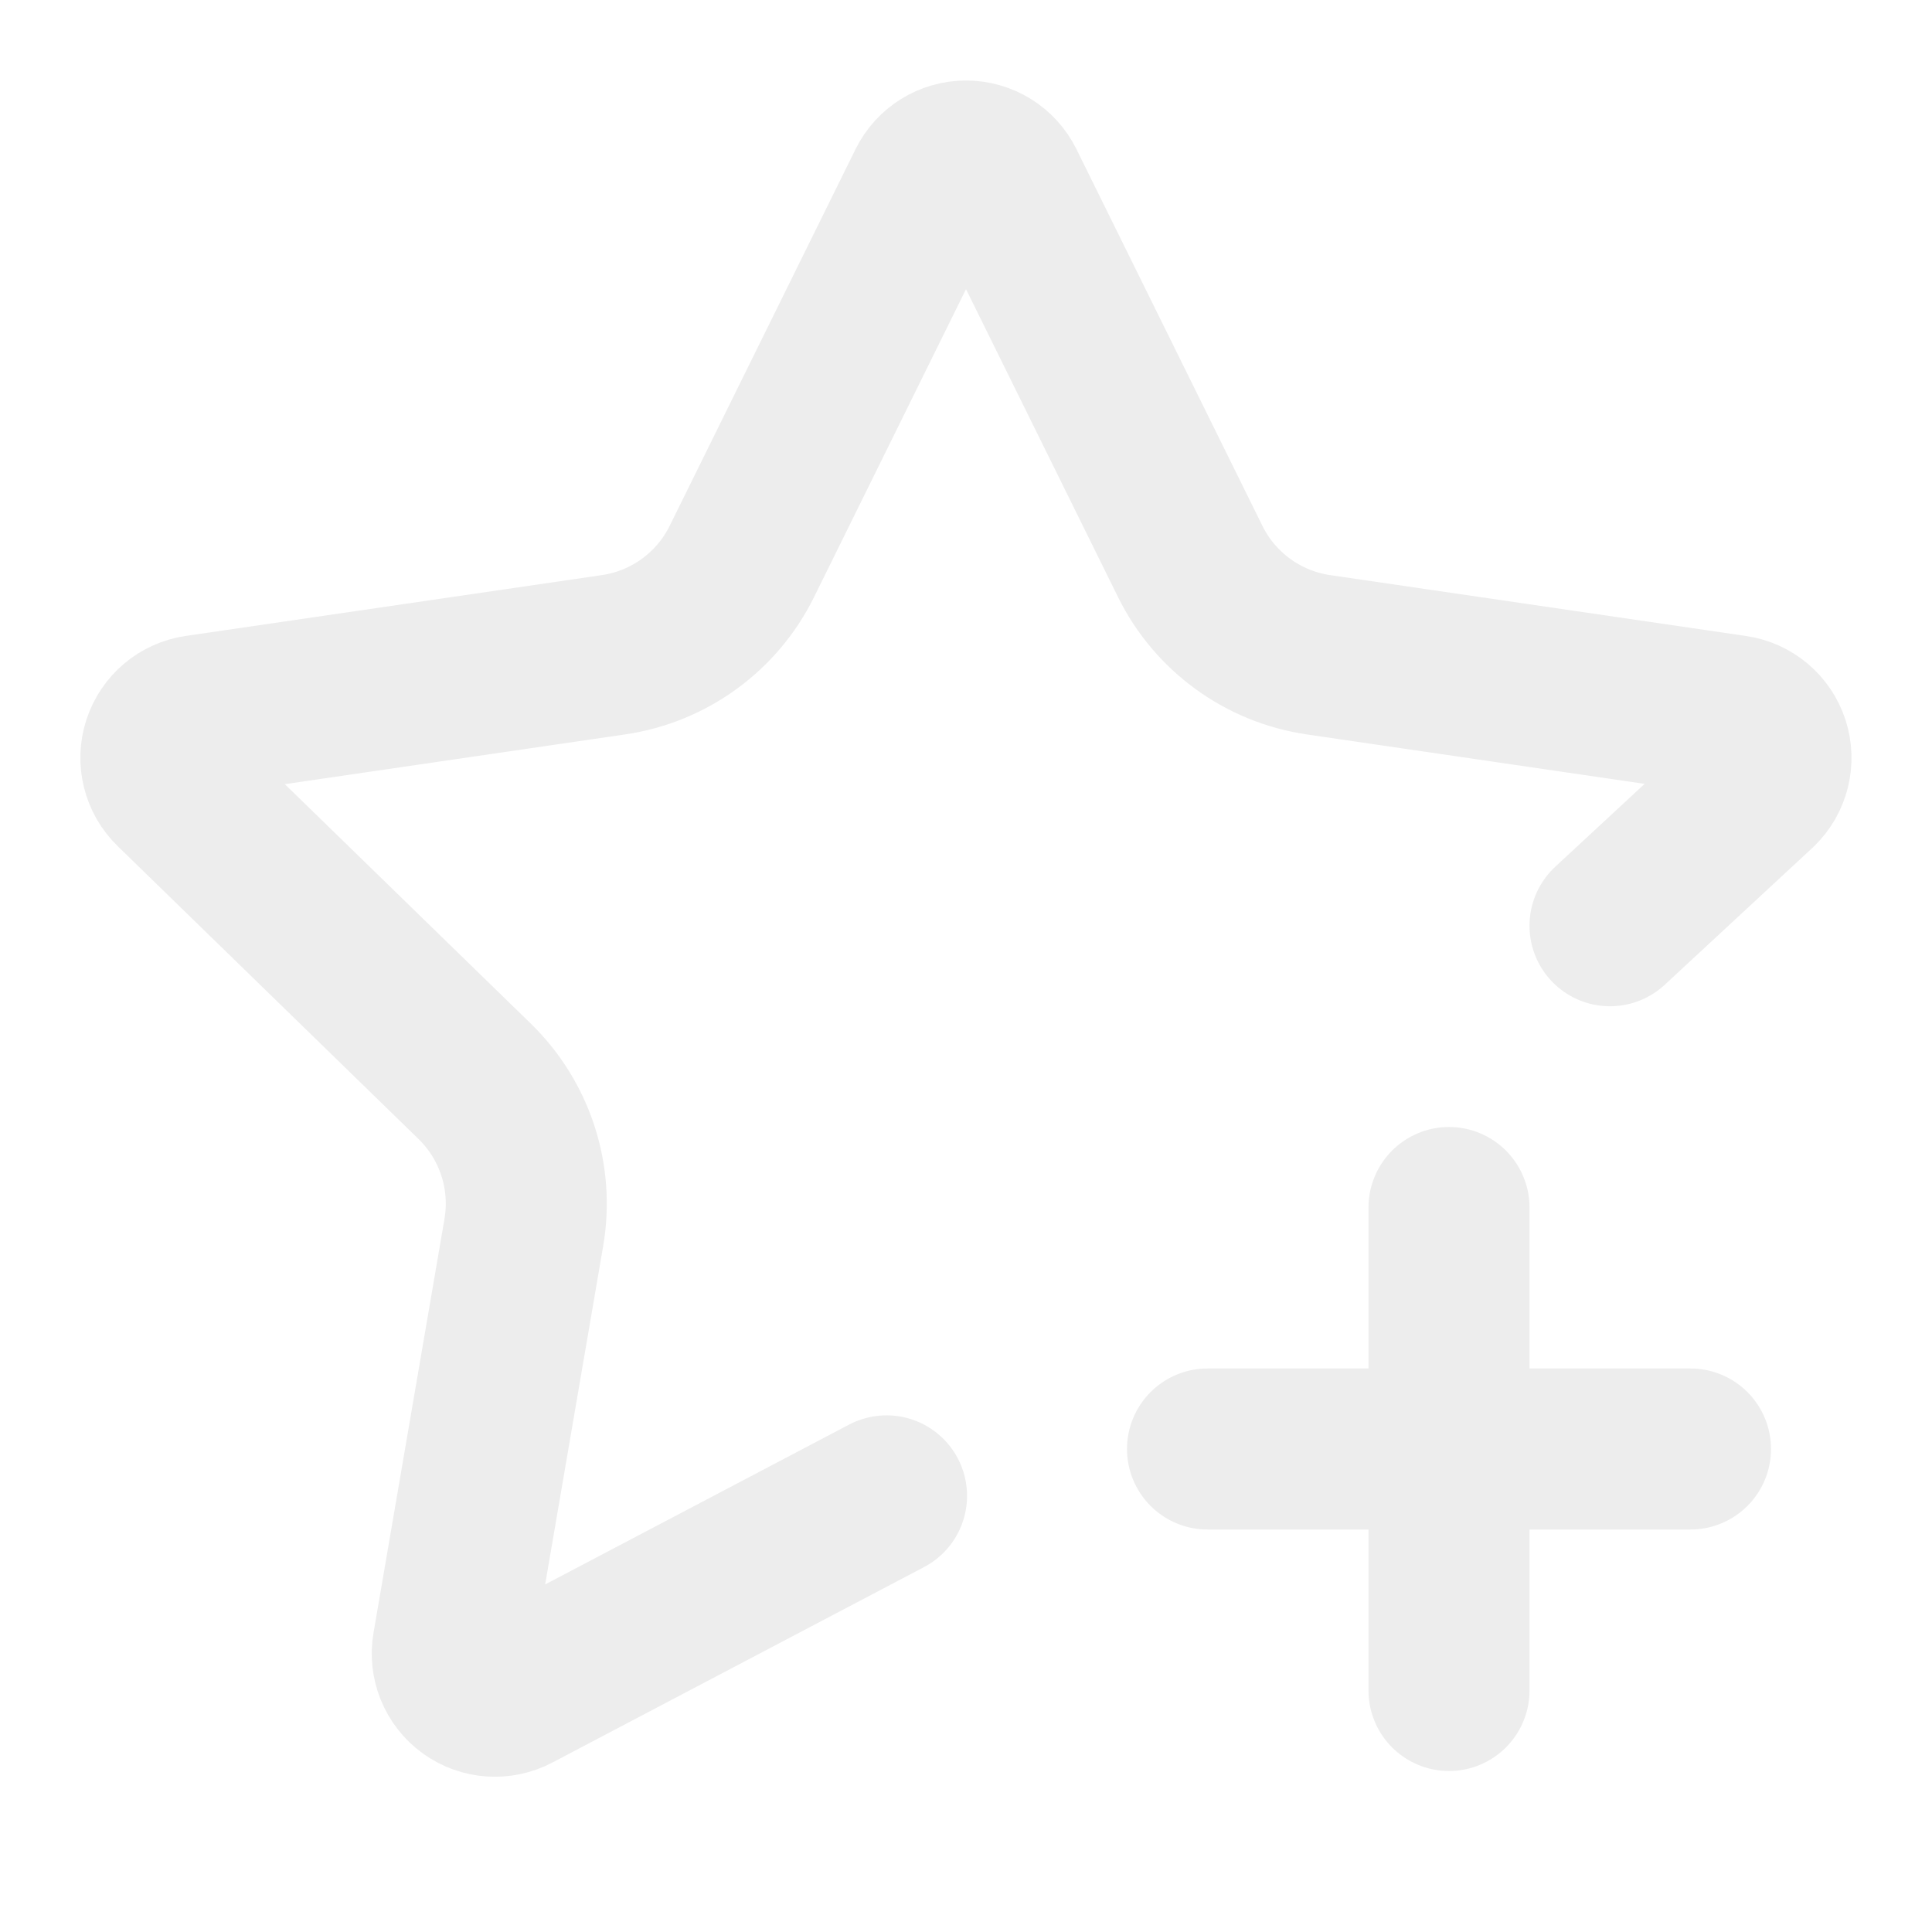
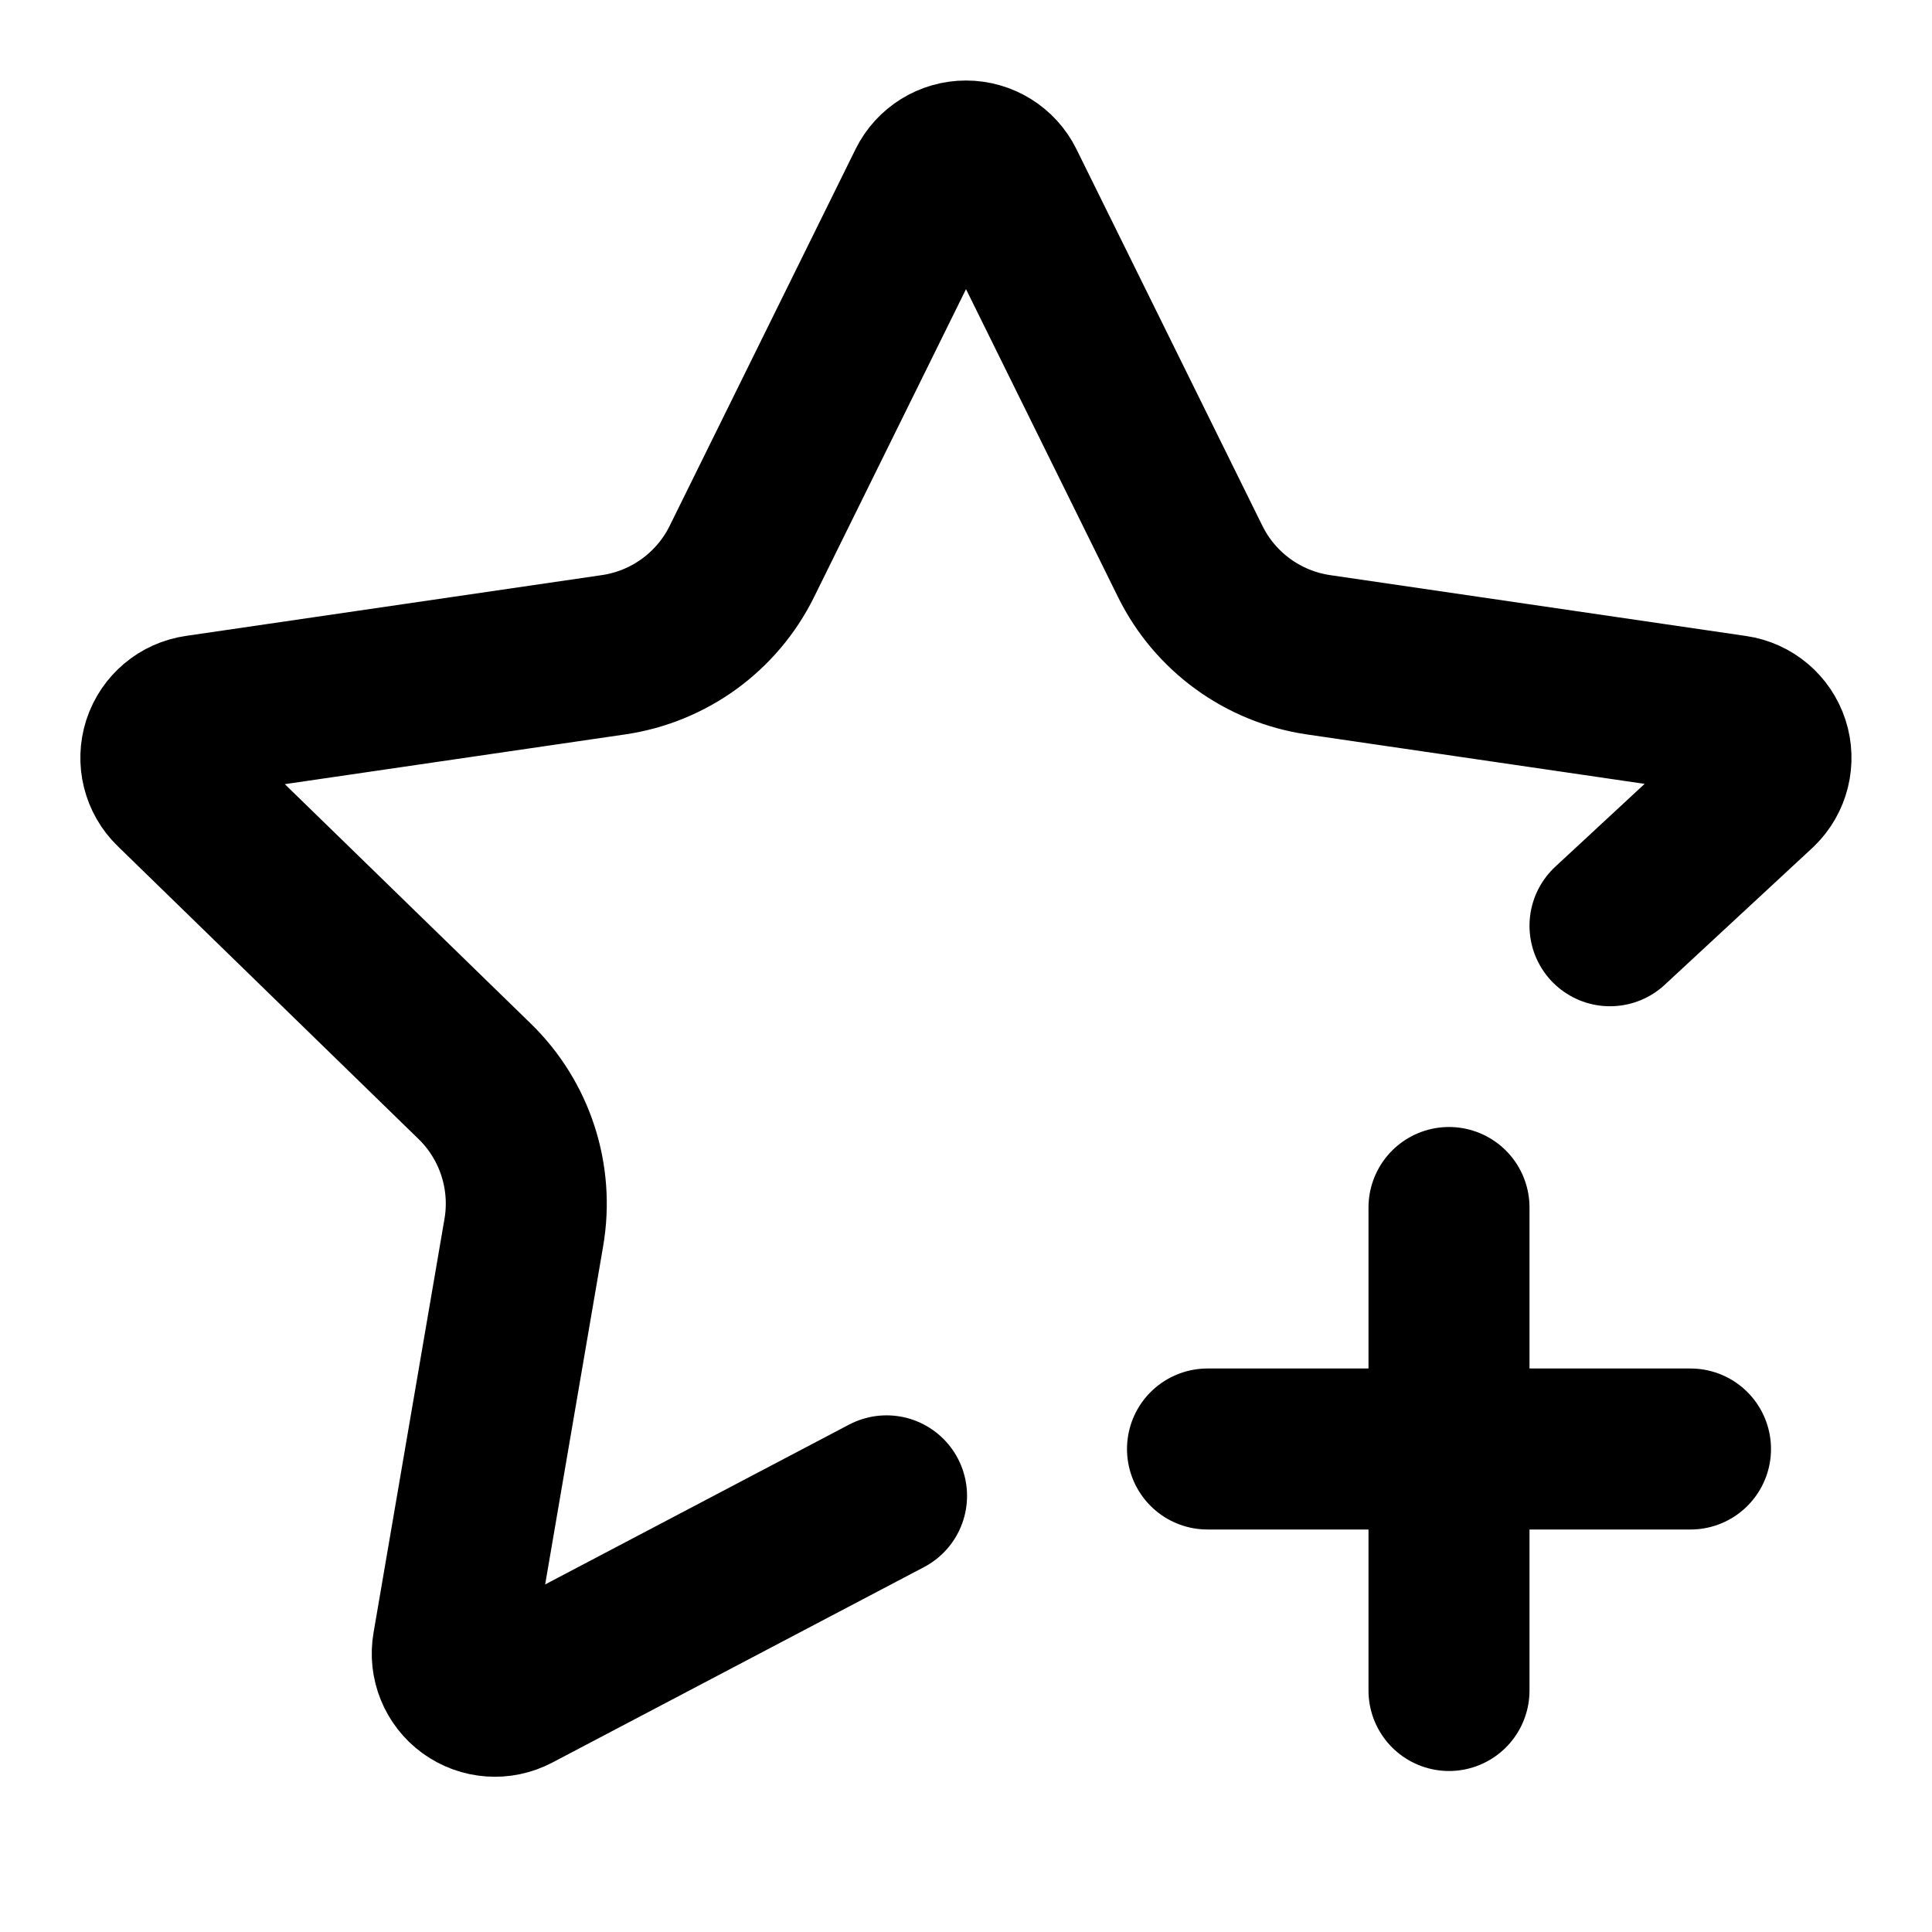
- <svg xmlns="http://www.w3.org/2000/svg" width="24" height="24" viewBox="0 0 24 24" fill="none" stroke="#ededed" stroke-width="2" stroke-linecap="round" stroke-linejoin="round" class="lucide lucide-star-plus-icon lucide-star-plus">
+ <svg xmlns="http://www.w3.org/2000/svg" width="24" height="24" viewBox="0 0 24 24" fill="none" stroke="currentColor" stroke-width="2" stroke-linecap="round" stroke-linejoin="round" class="lucide lucide-star-plus-icon lucide-star-plus">
  <path d="M11.013 18.582 6.396 21.01a.53.53 0 0 1-.77-.56l.881-5.139a2.12 2.12 0 0 0-.611-1.879L2.16 9.795a.53.53 0 0 1 .294-.906l5.165-.755a2.12 2.12 0 0 0 1.597-1.16l2.309-4.679a.53.53 0 0 1 .95 0l2.31 4.679a2.12 2.12 0 0 0 1.595 1.16l5.166.756a.53.53 0 0 1 .294.904L20 11.5" />
  <path d="M15 18h6" />
  <path d="M18 15v6" />
</svg>
